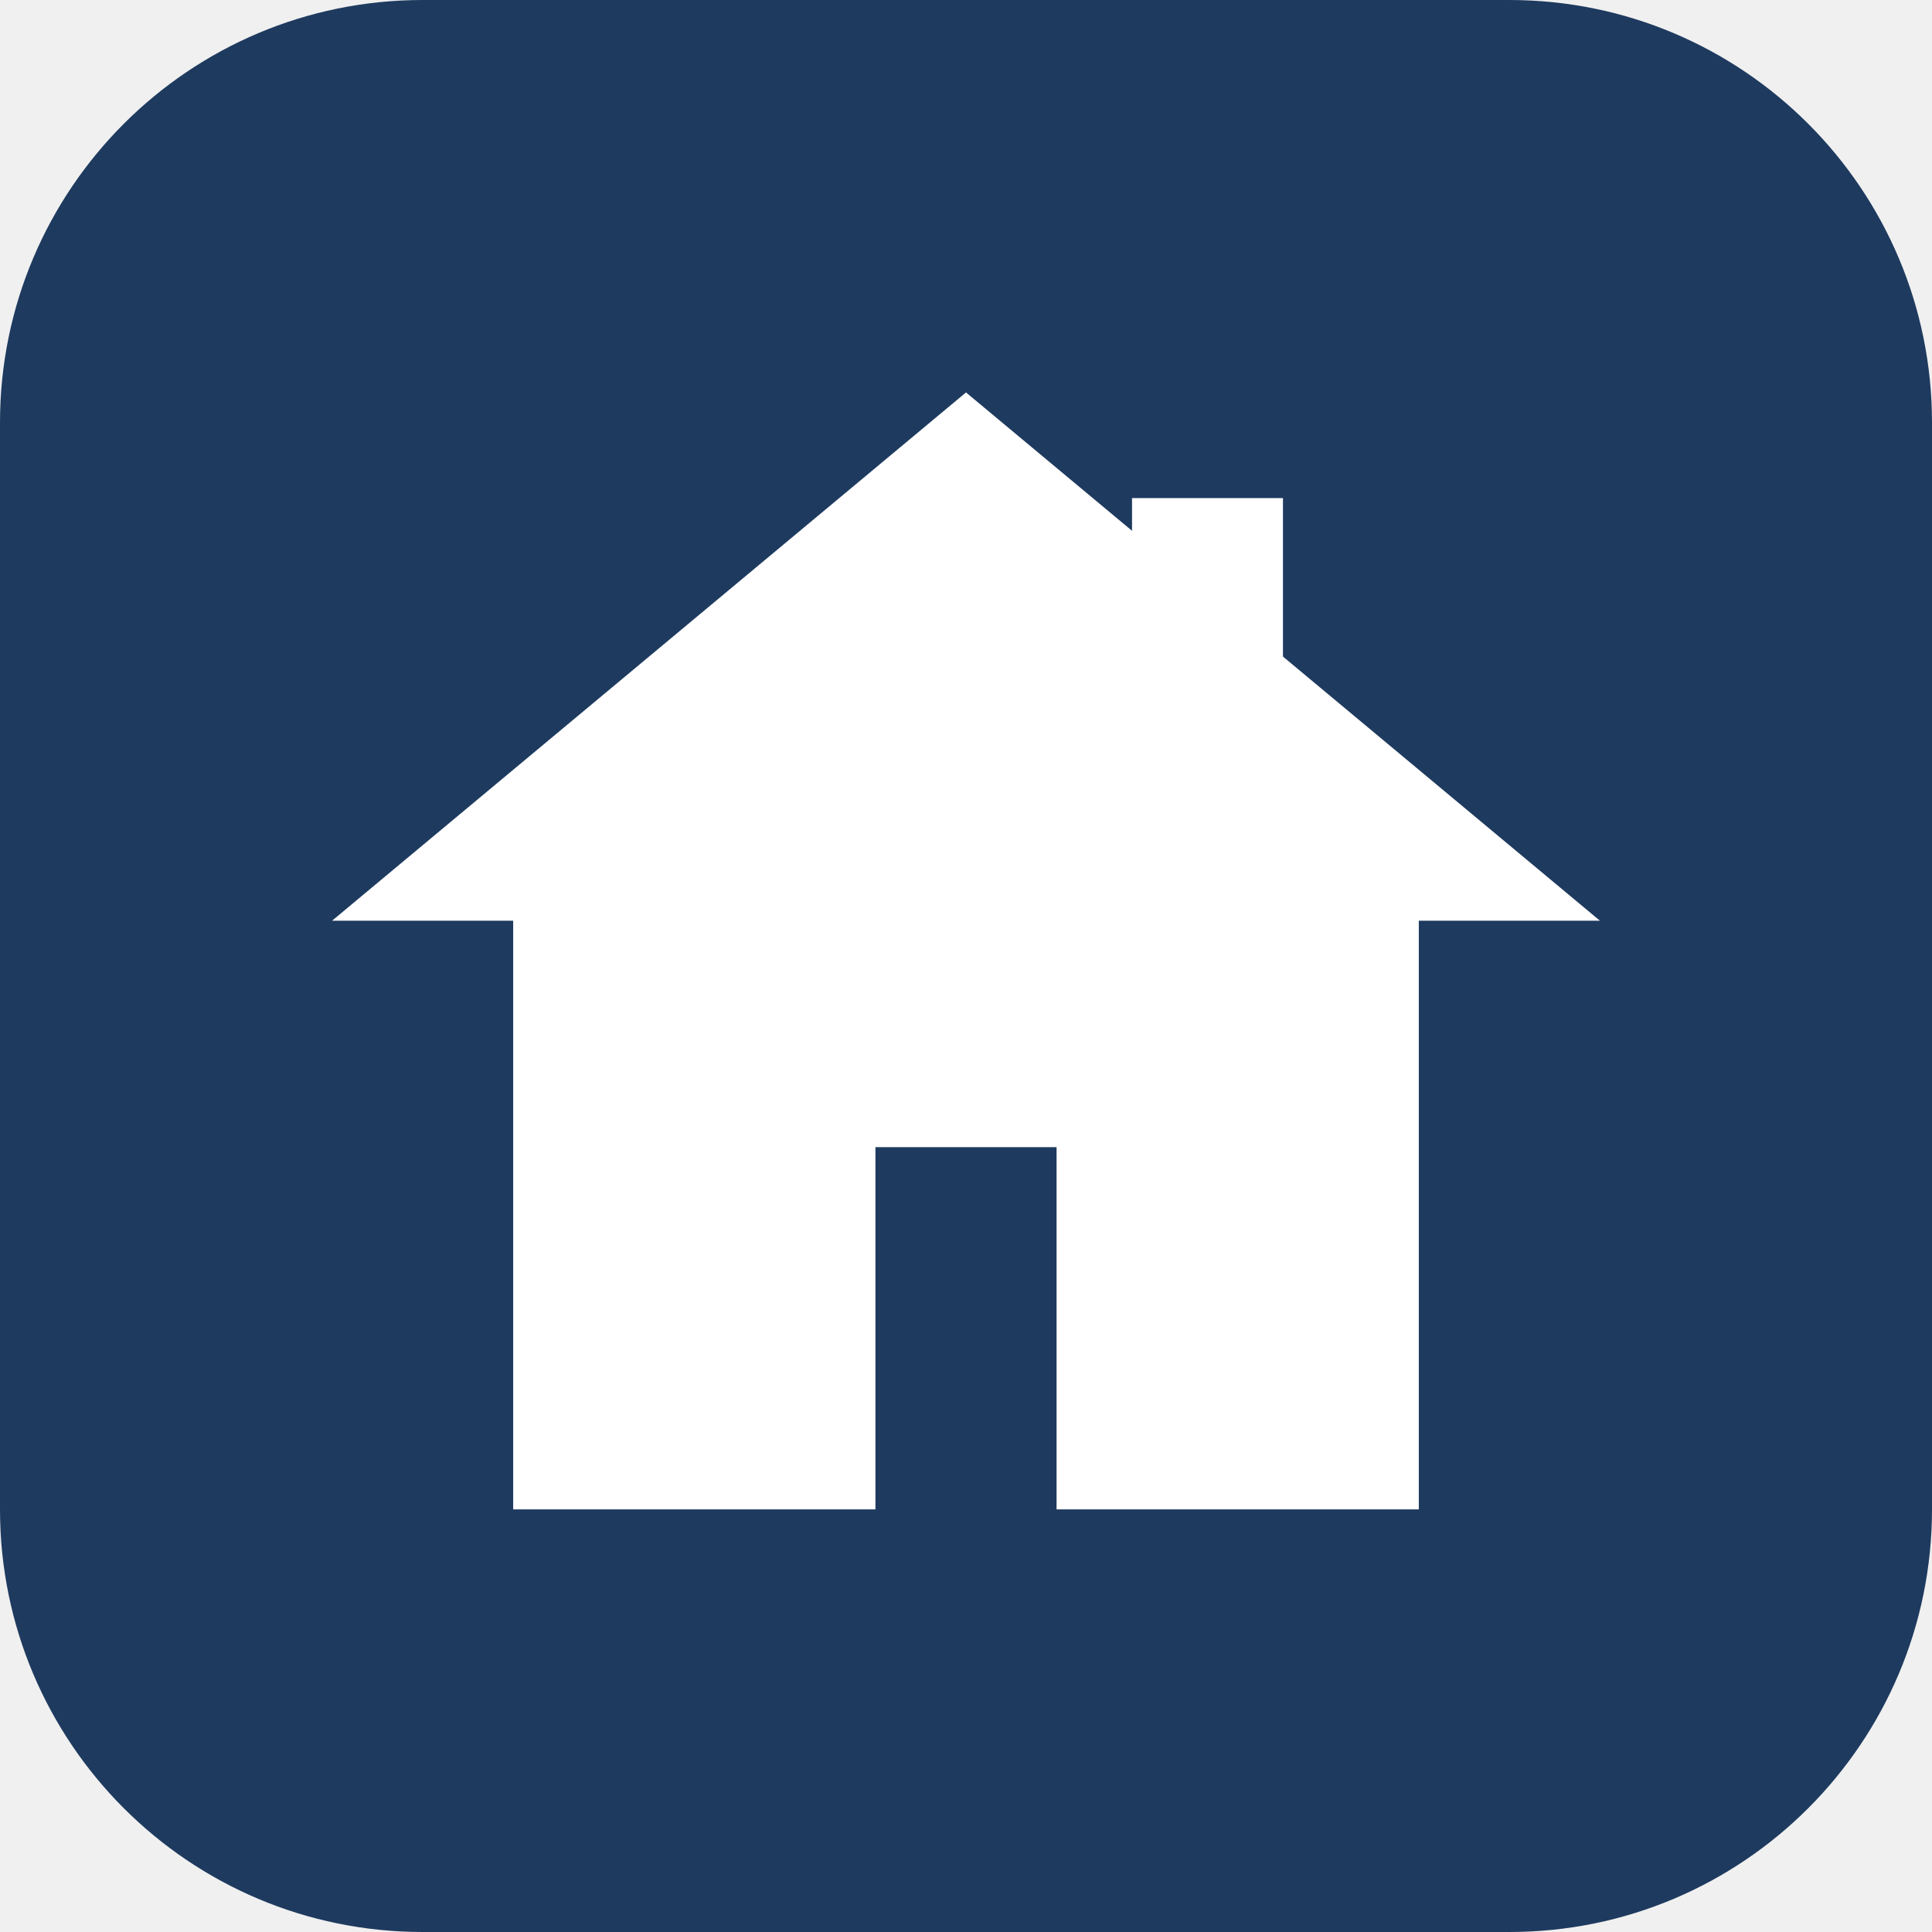
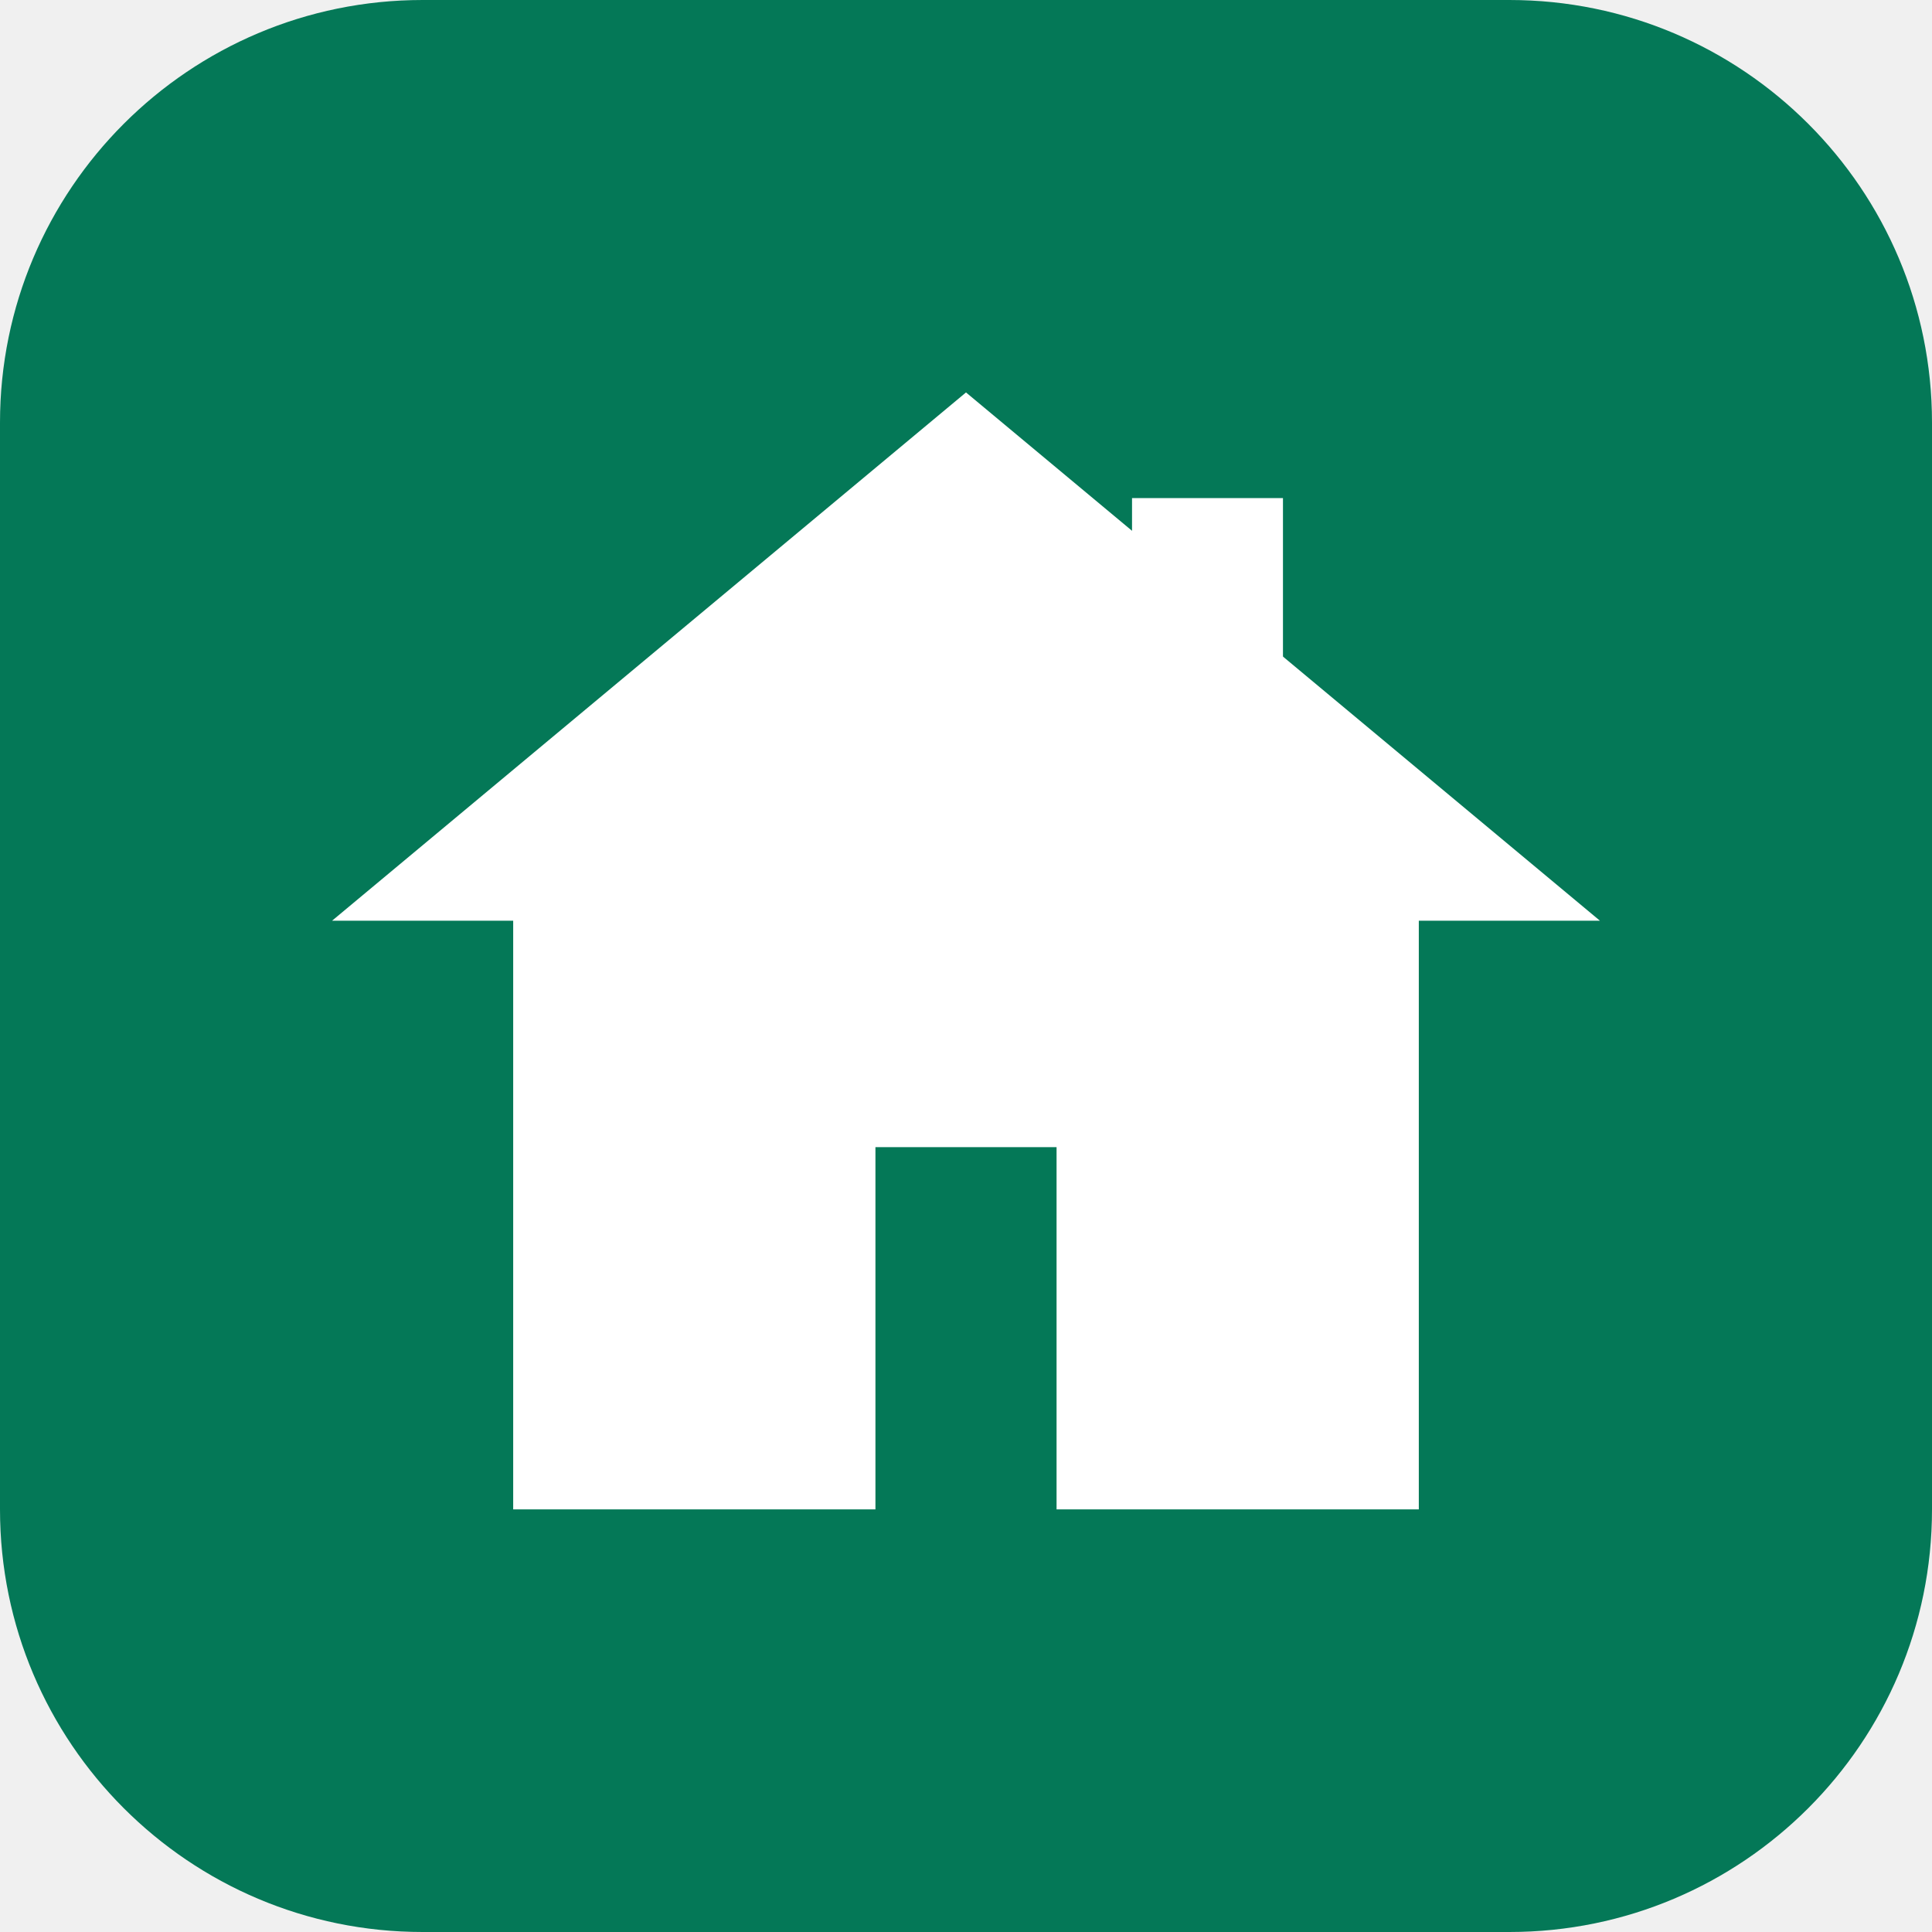
<svg xmlns="http://www.w3.org/2000/svg" viewBox="0 0 512 512">
-   <rect width="512" height="512" rx="112" fill="#1e3a5f" />
+   <rect width="512" height="512" rx="112" fill="#047857" />
  <path d="M256 104 88 244h48v156h96v-96h48v96h96V244h48z" fill="#ffffff" />
  <rect x="300" y="132" width="40" height="72" fill="#ffffff" />
</svg>
